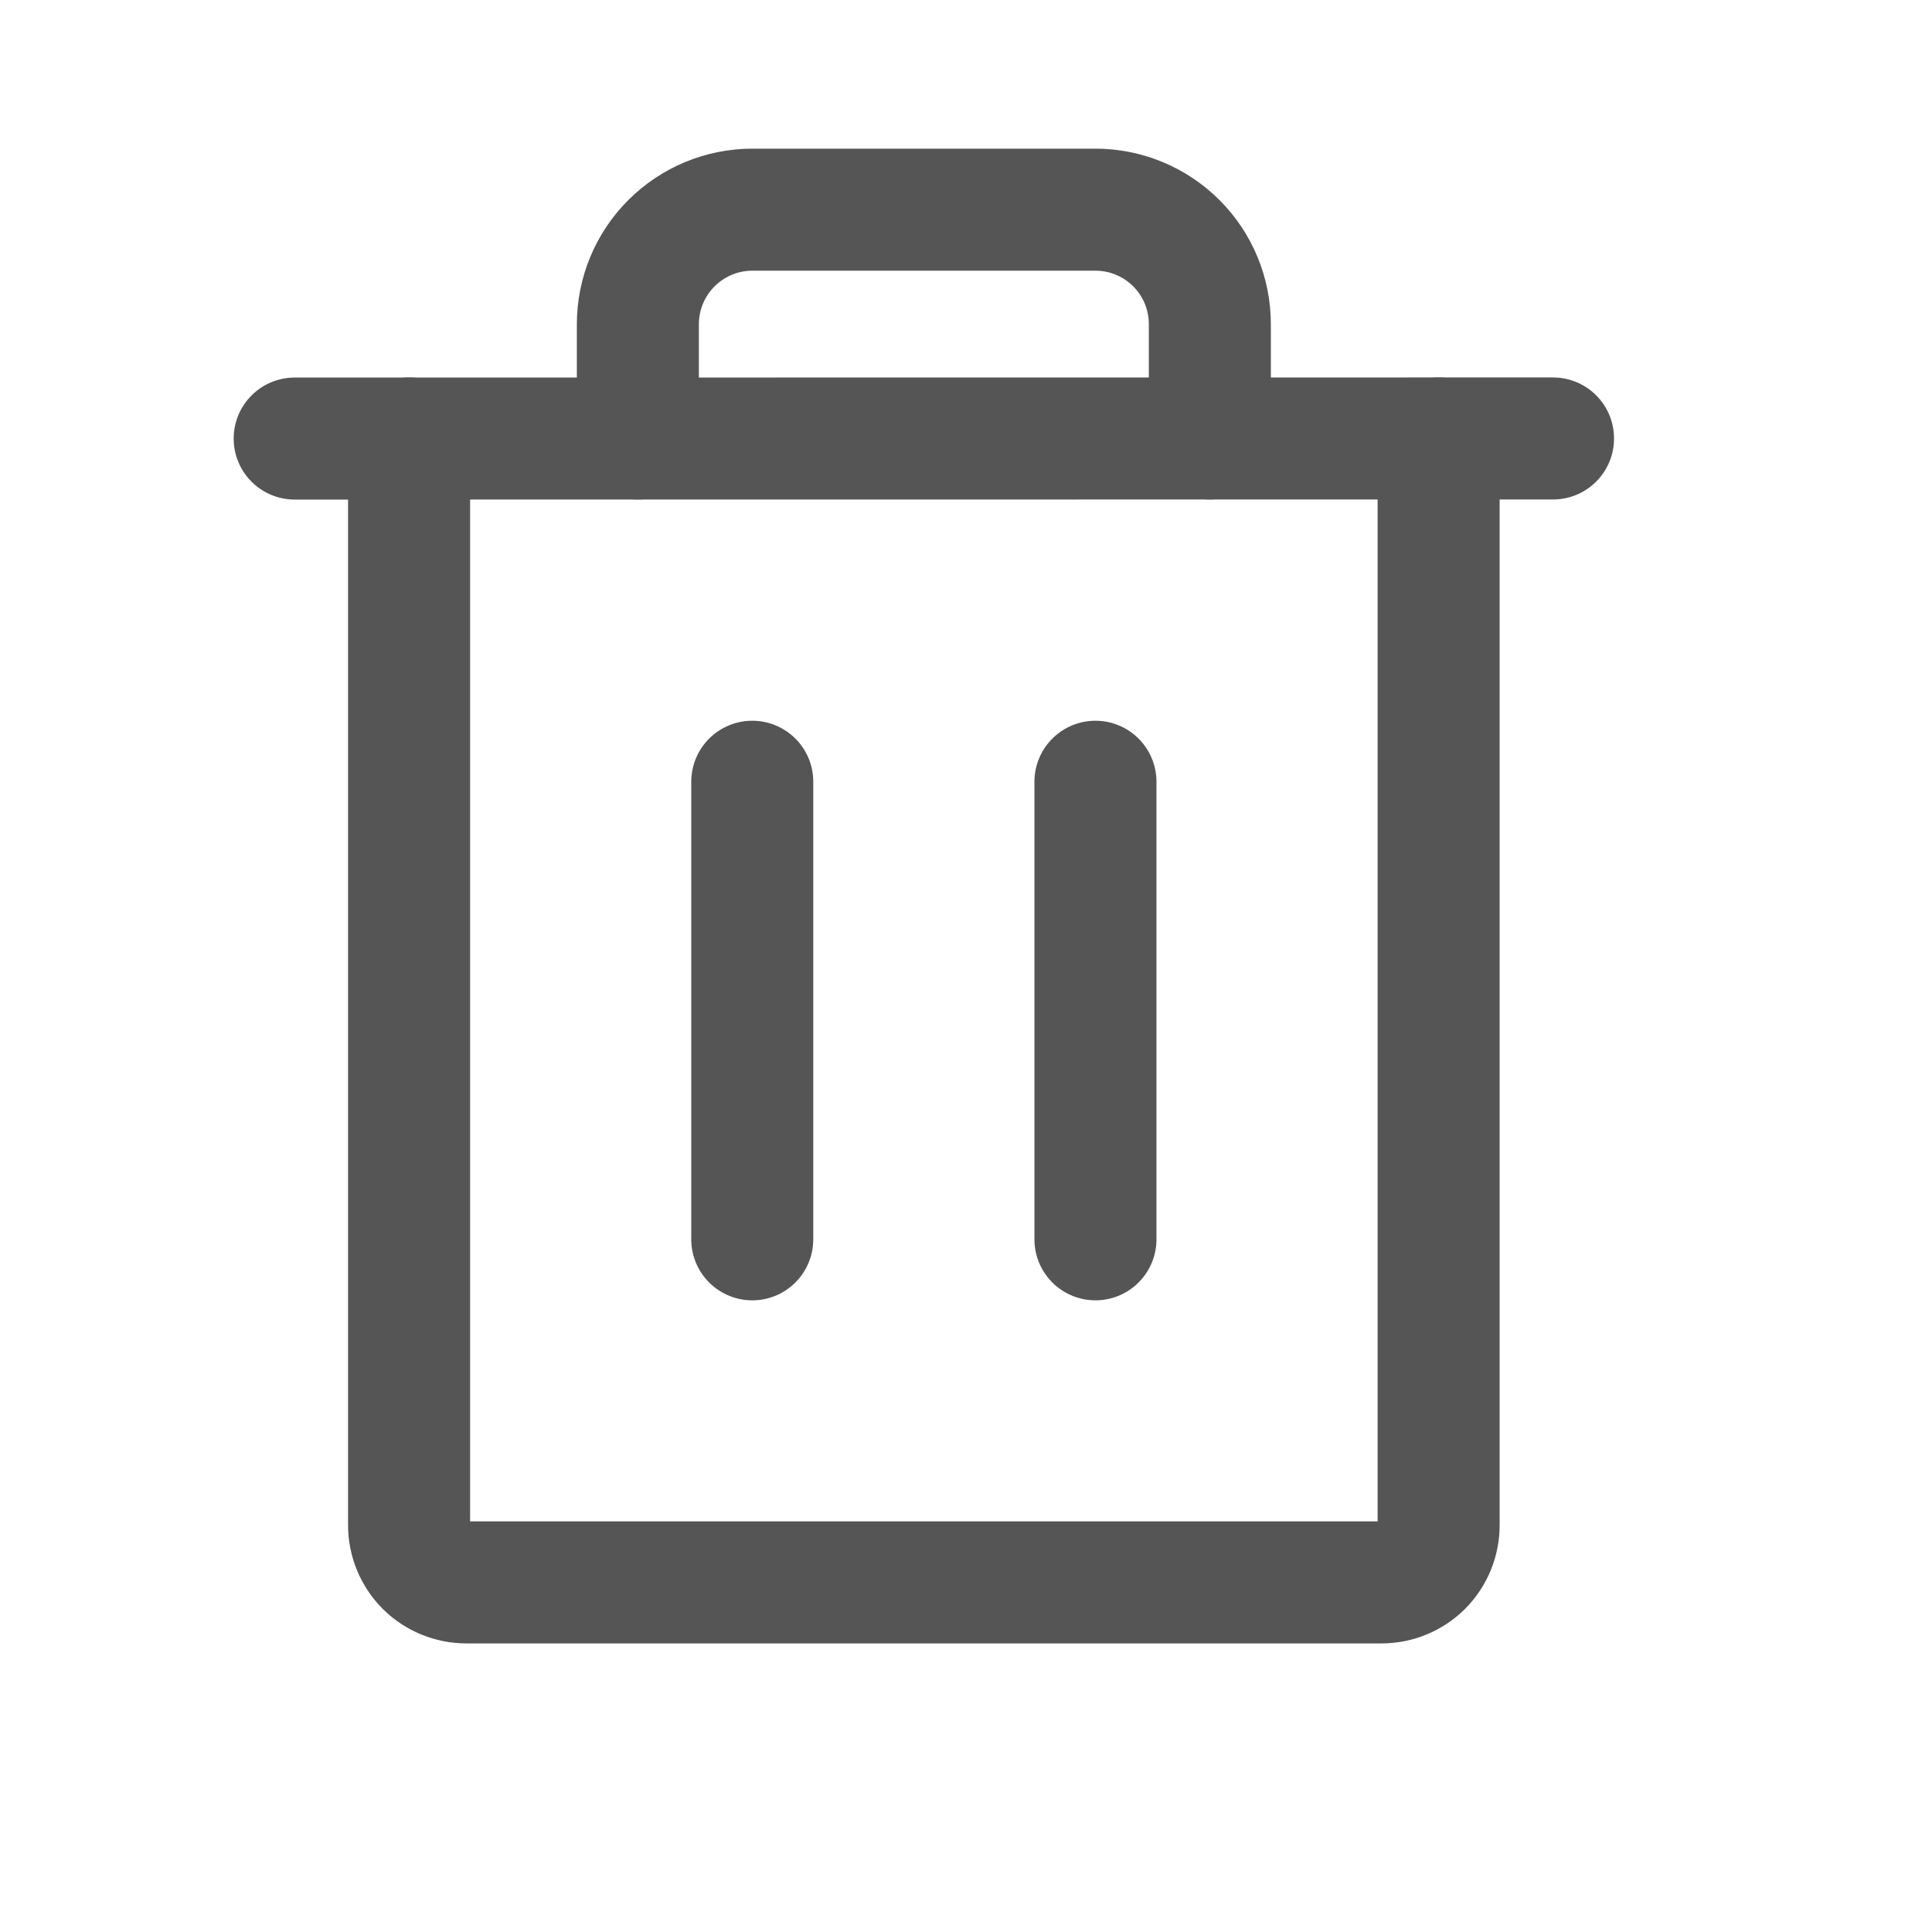
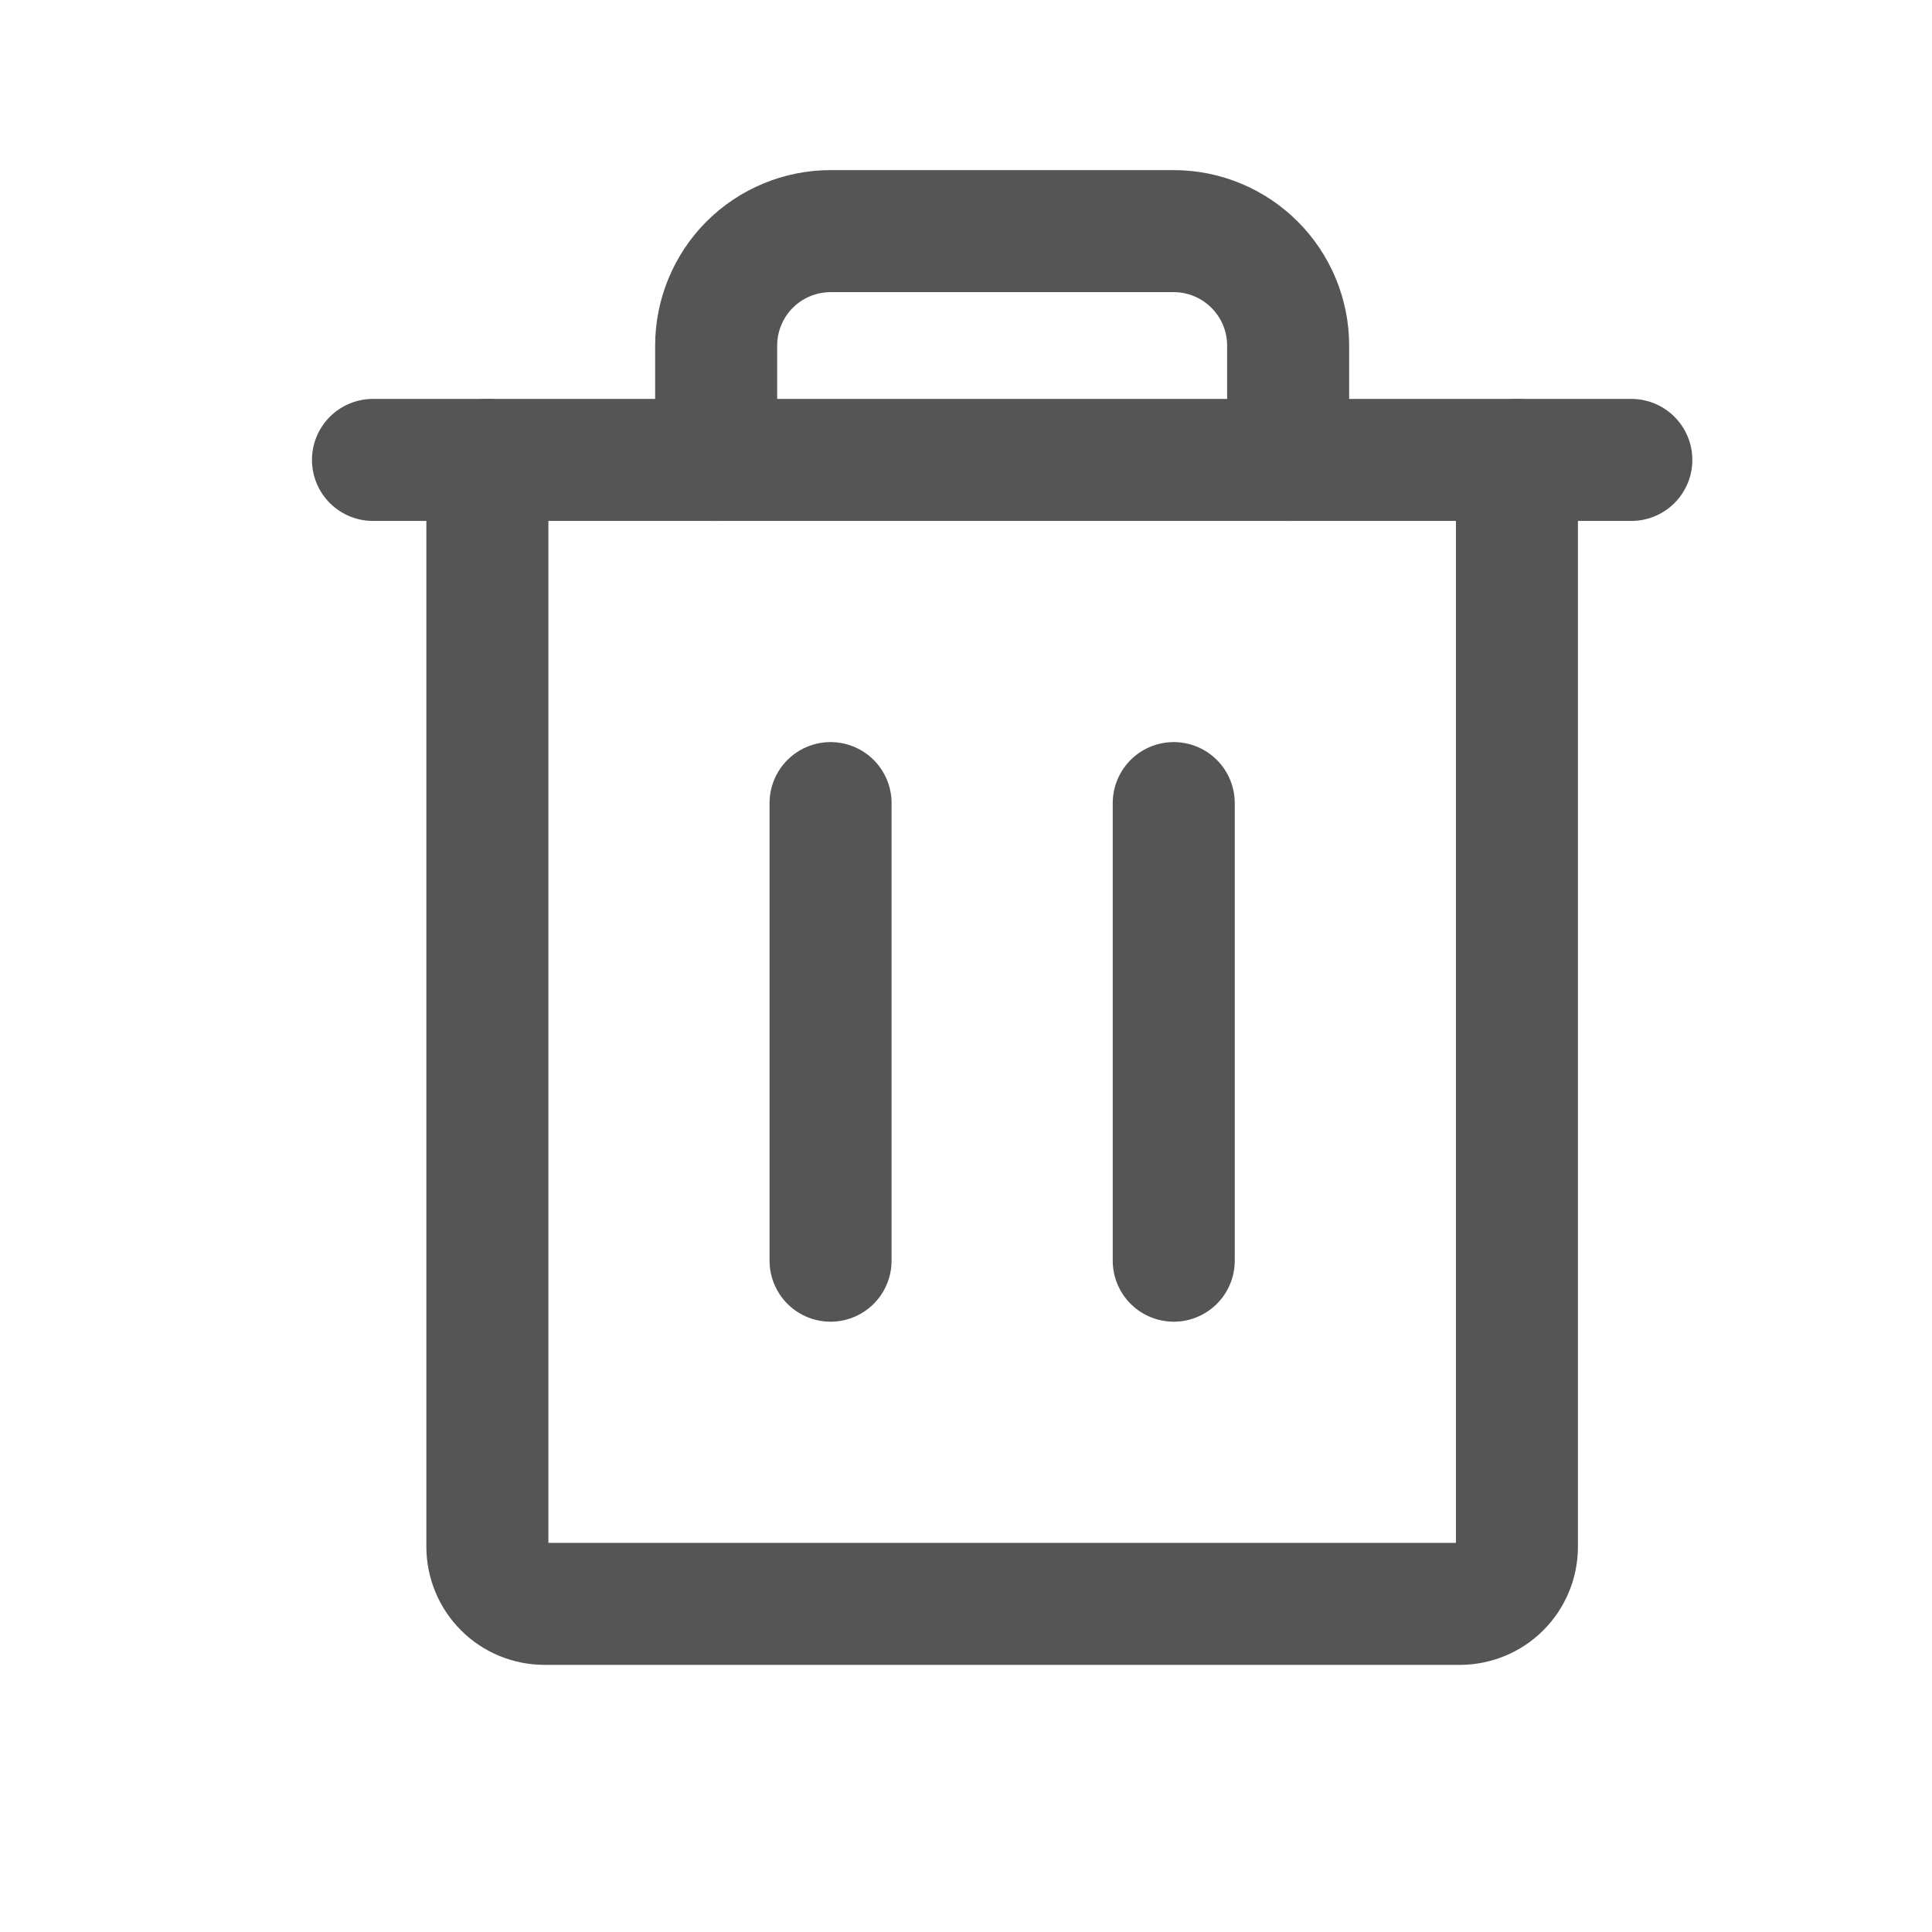
<svg xmlns="http://www.w3.org/2000/svg" width="19" height="19" viewBox="0 0 19 19" fill="none">
-   <path d="M15.273 4.312L2.898 4.313" stroke="#555555" stroke-width="1.2" stroke-linecap="round" stroke-linejoin="round" />
-   <path d="M7.398 7.688V12.188" stroke="#555555" stroke-width="1.2" stroke-linecap="round" stroke-linejoin="round" />
-   <path d="M10.773 7.688V12.188" stroke="#555555" stroke-width="1.2" stroke-linecap="round" stroke-linejoin="round" />
-   <path d="M14.148 4.312V15C14.148 15.149 14.089 15.292 13.984 15.398C13.878 15.503 13.735 15.562 13.586 15.562H4.586C4.437 15.562 4.294 15.503 4.188 15.398C4.083 15.292 4.023 15.149 4.023 15V4.312" stroke="#555555" stroke-width="1.2" stroke-linecap="round" stroke-linejoin="round" />
-   <path d="M11.898 4.312V3.188C11.898 2.889 11.78 2.603 11.569 2.392C11.358 2.181 11.072 2.062 10.773 2.062H7.398C7.1 2.062 6.814 2.181 6.603 2.392C6.392 2.603 6.273 2.889 6.273 3.188V4.312" stroke="#555555" stroke-width="1.2" stroke-linecap="round" stroke-linejoin="round" />
+   <path d="M16.043 4.523L3.668 4.523" stroke="#555555" stroke-width="1.2" stroke-linecap="round" stroke-linejoin="round" />
+   <path d="M8.168 7.898V12.398" stroke="#555555" stroke-width="1.2" stroke-linecap="round" stroke-linejoin="round" />
+   <path d="M11.543 7.898V12.398" stroke="#555555" stroke-width="1.2" stroke-linecap="round" stroke-linejoin="round" />
+   <path d="M14.918 4.523V15.211C14.918 15.36 14.859 15.503 14.753 15.609C14.648 15.714 14.505 15.773 14.355 15.773H5.355C5.206 15.773 5.063 15.714 4.958 15.609C4.852 15.503 4.793 15.36 4.793 15.211V4.523" stroke="#555555" stroke-width="1.2" stroke-linecap="round" stroke-linejoin="round" />
+   <path d="M12.668 4.523V3.398C12.668 3.1 12.549 2.814 12.338 2.603C12.127 2.392 11.841 2.273 11.543 2.273H8.168C7.87 2.273 7.583 2.392 7.372 2.603C7.162 2.814 7.043 3.1 7.043 3.398V4.523" stroke="#555555" stroke-width="1.2" stroke-linecap="round" stroke-linejoin="round" />
</svg>
